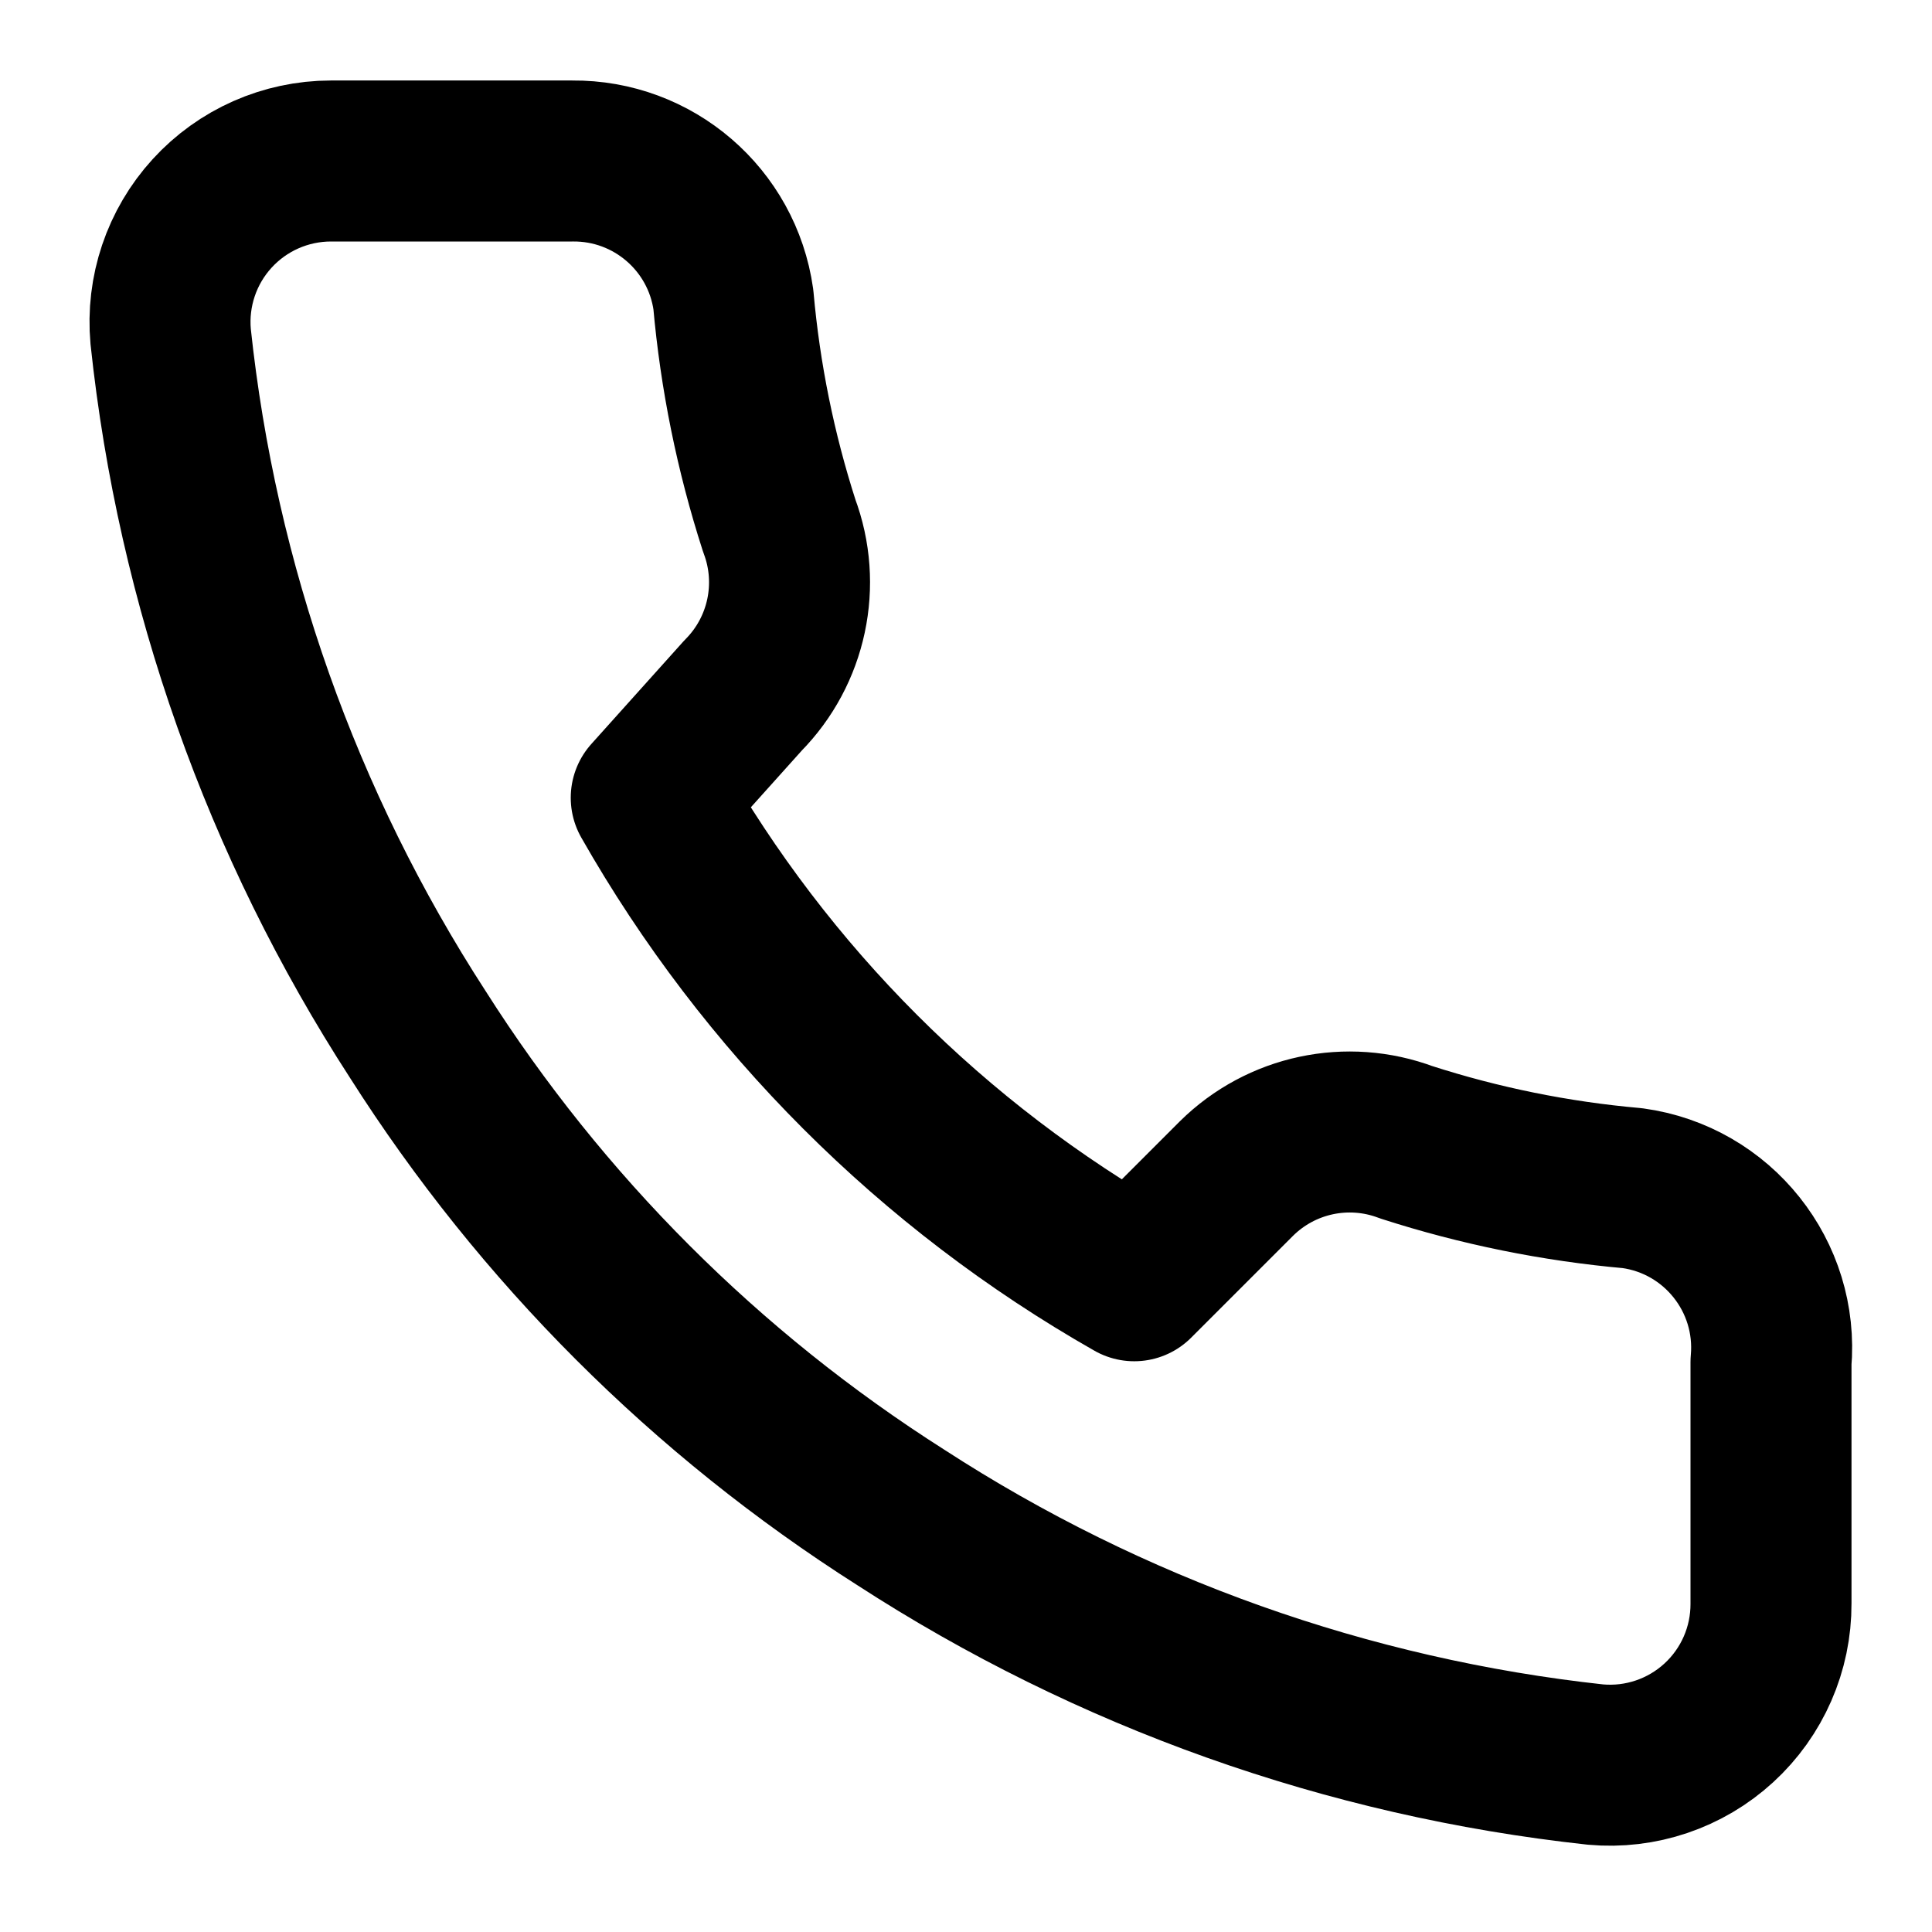
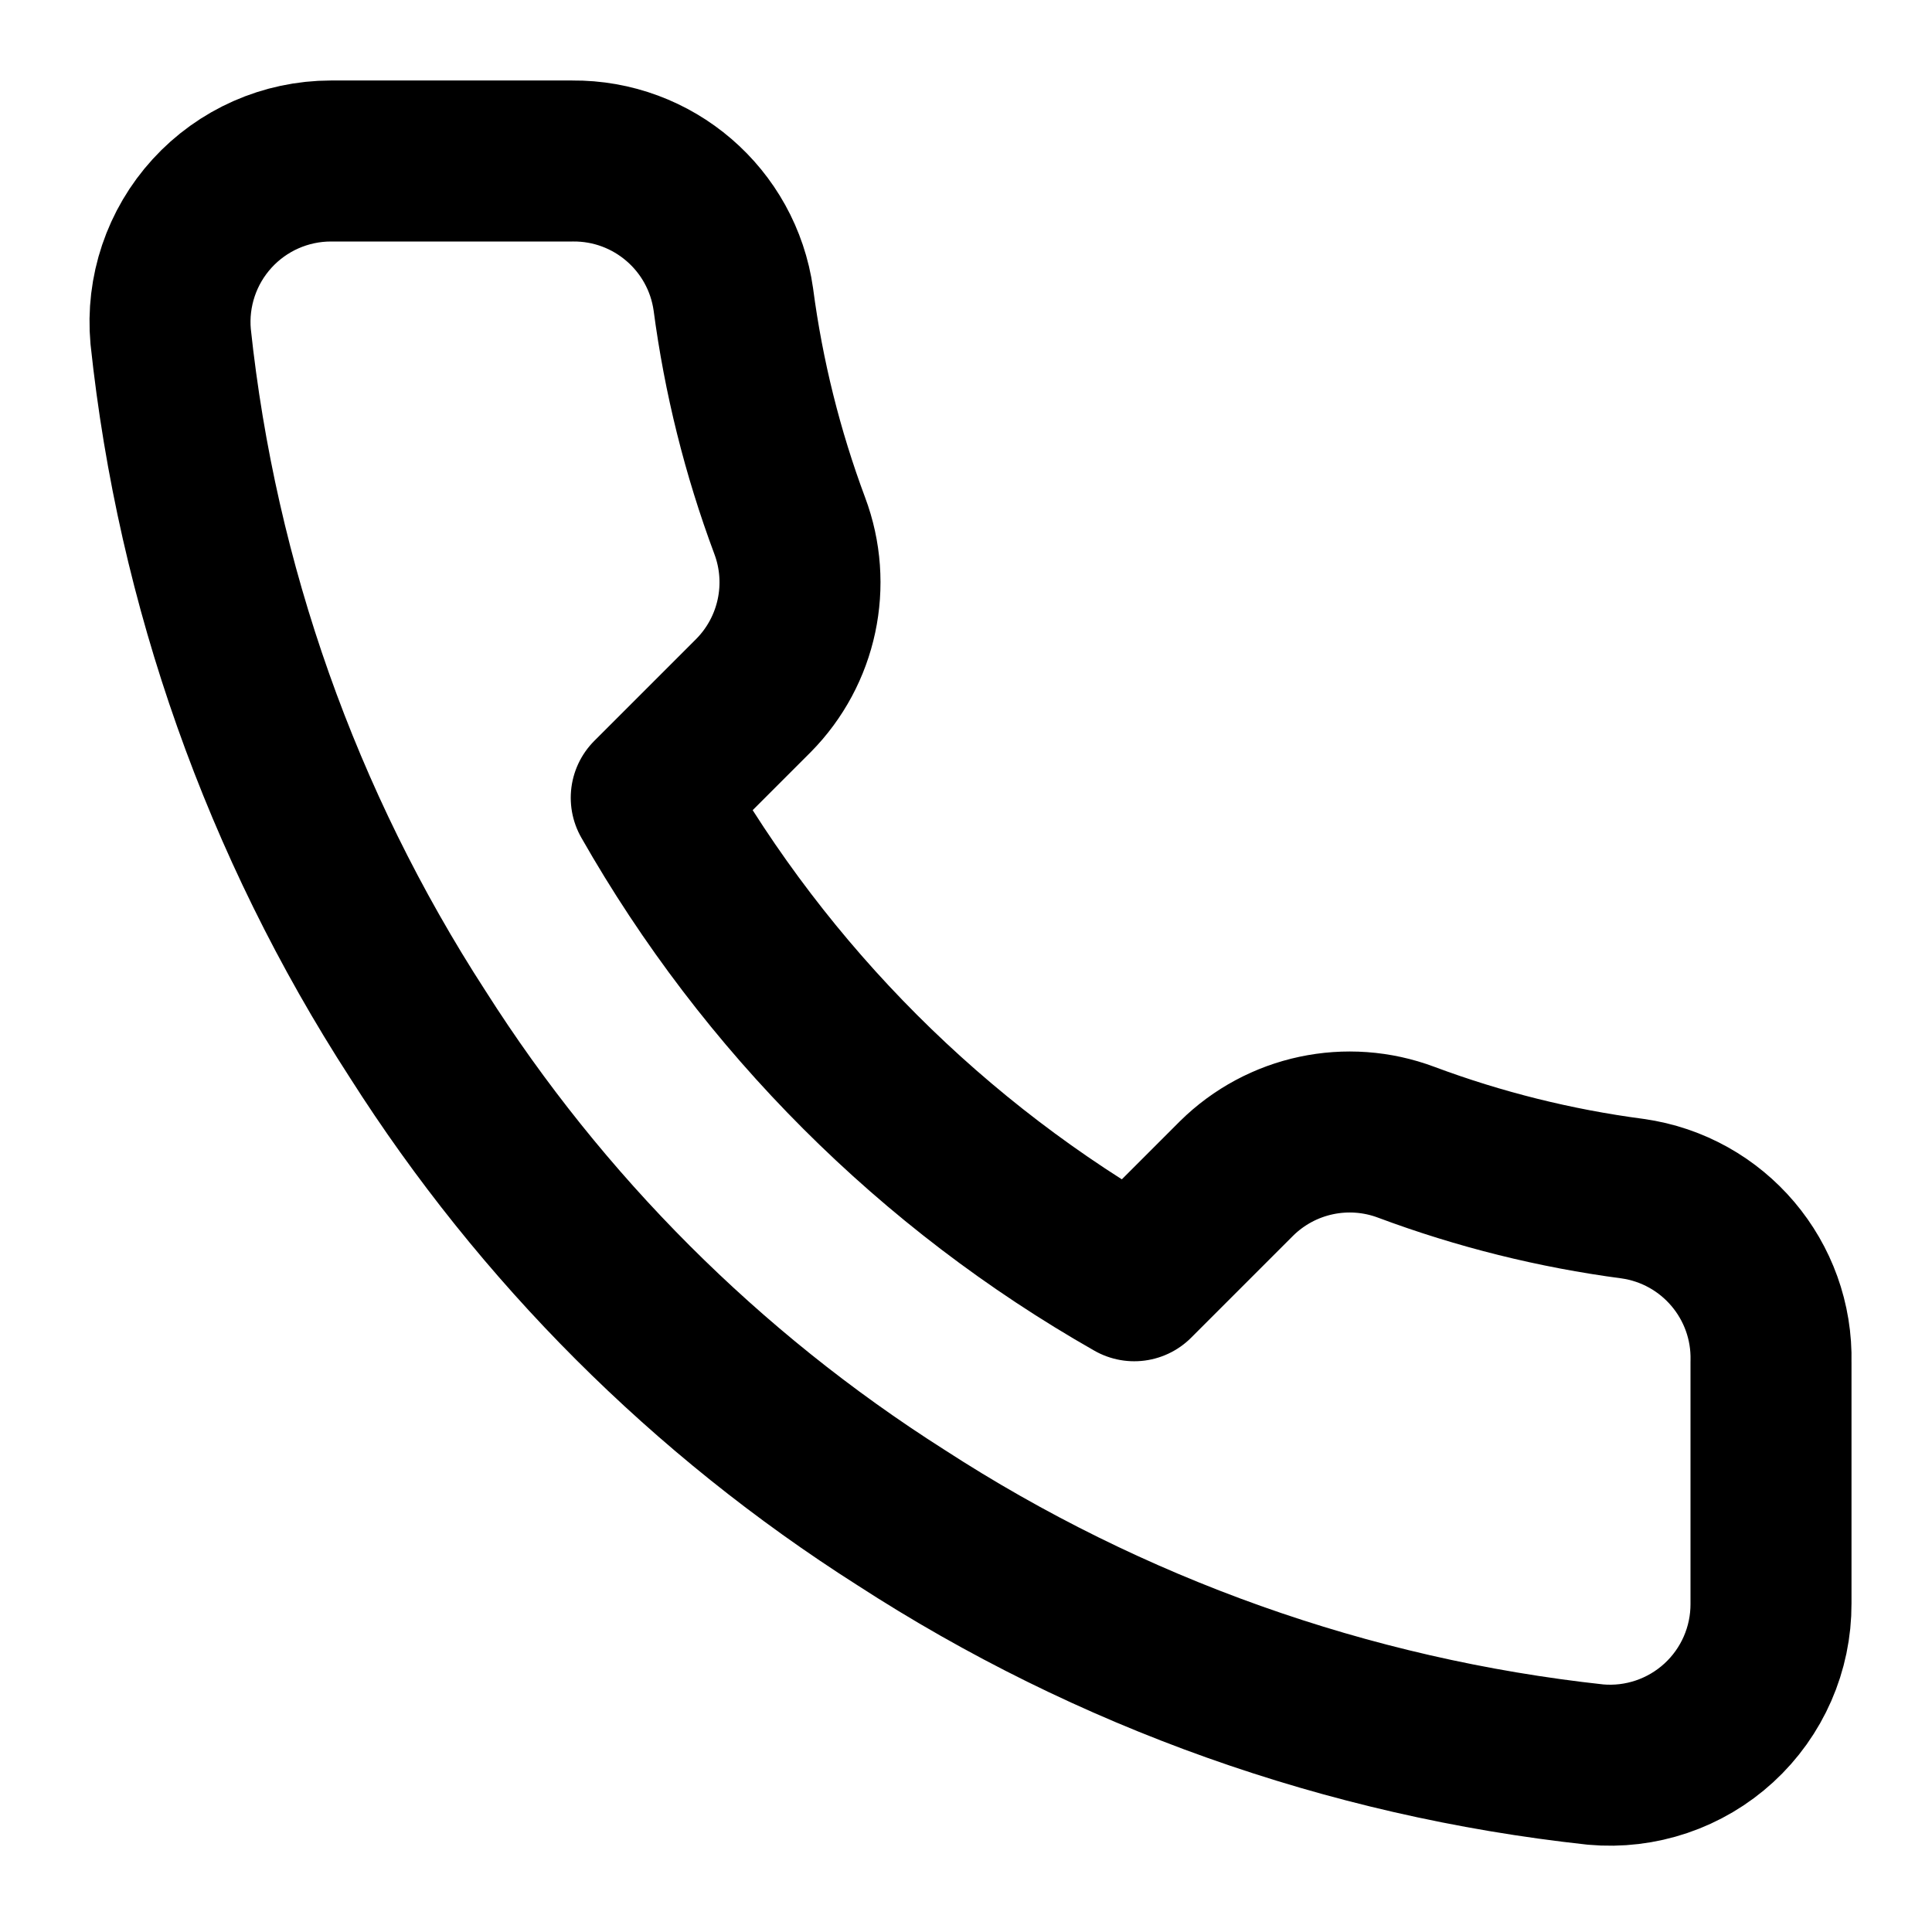
<svg xmlns="http://www.w3.org/2000/svg" viewBox="0 0 24 24" fill="none" stroke="currentColor" stroke-width="2" stroke-linecap="round" stroke-linejoin="round">
-   <path d="M22 16.92v3a2 2 0 0 1-2.18 2 19.79 19.79 0 0 1-8.63-3.07 19.5 19.5 0 0 1-6-6 19.79 19.79 0 0 1-3.07-8.67A2 2 0 0 1 4.11 2h3a2 2 0 0 1 2 1.72 12.88 12.88 0 0 0 .57 2.81 2 2 0 0 1-.45 2.11L8.09 9.91a16 16 0 0 0 6 6l1.27-1.27a2 2 0 0 1 2.11-.45 12.84 12.84 0 0 0 2.81.57A2 2 0 0 1 22 16.92z" />
+   <path d="M22 16.92v3a2 2 0 0 1-2.18 2 19.79 19.79 0 0 1-8.63-3.07 19.5 19.5 0 0 1-6-6 19.79 19.79 0 0 1-3.07-8.67A2 2 0 0 1 4.11 2h3a2 2 0 0 1 2 1.72 12.84 12.84 0 0 0 .7 2.81 2 2 0 0 1-.45 2.11L8.09 9.91a16 16 0 0 0 6 6l1.27-1.27a2 2 0 0 1 2.11-.45 12.84 12.84 0 0 0 2.81.7A2 2 0 0 1 22 16.92z">
+   </path>
</svg>
